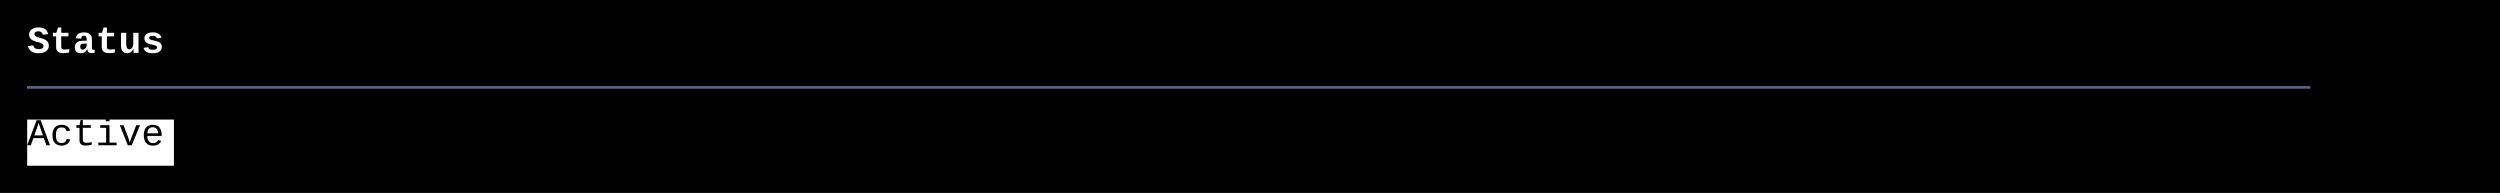
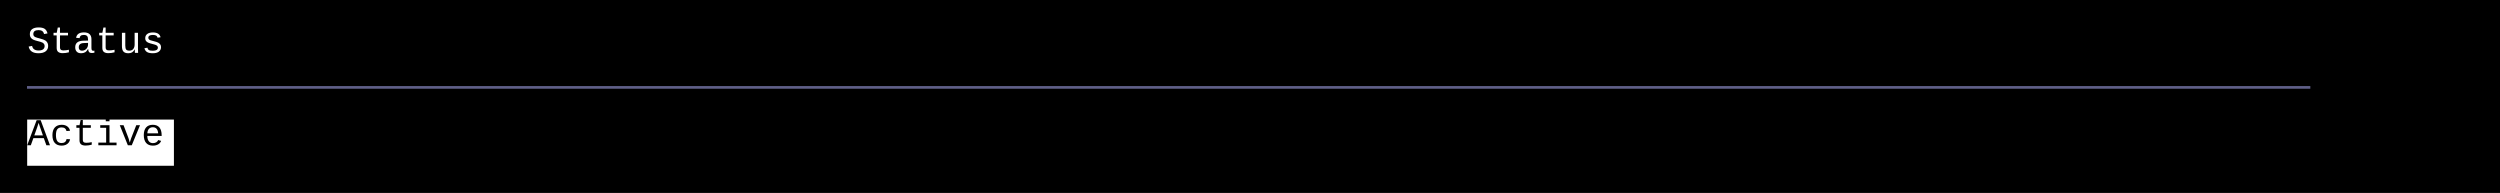
<svg xmlns="http://www.w3.org/2000/svg" width="920" height="71" viewBox="0 0 920 71">
  <style>
    text { font-family: Consolas, "Courier New", monospace; font-size: 14px; dominant-baseline: text-before-edge; white-space: pre; }
  </style>
  <rect width="920" height="71" fill="#000000" />
  <g transform="translate(10, 10)">
-     <text x="0" y="2" fill="#ffffff" textLength="54" lengthAdjust="spacingAndGlyphs" font-weight="bold">Status</text>
+     <text x="0" y="2" fill="#ffffff" textLength="900" lengthAdjust="spacingAndGlyphs">Status                                                                                              </text>
    <text x="0" y="19" fill="#5f5f87" textLength="900" lengthAdjust="spacingAndGlyphs">────────────────────────────────────────────────────────────────────────────────────────────────────</text>
    <rect x="0" y="34" width="54" height="17" fill="#ffffff" />
    <text x="0" y="36" fill="#000000" textLength="54" lengthAdjust="spacingAndGlyphs">Active</text>
  </g>
</svg>
